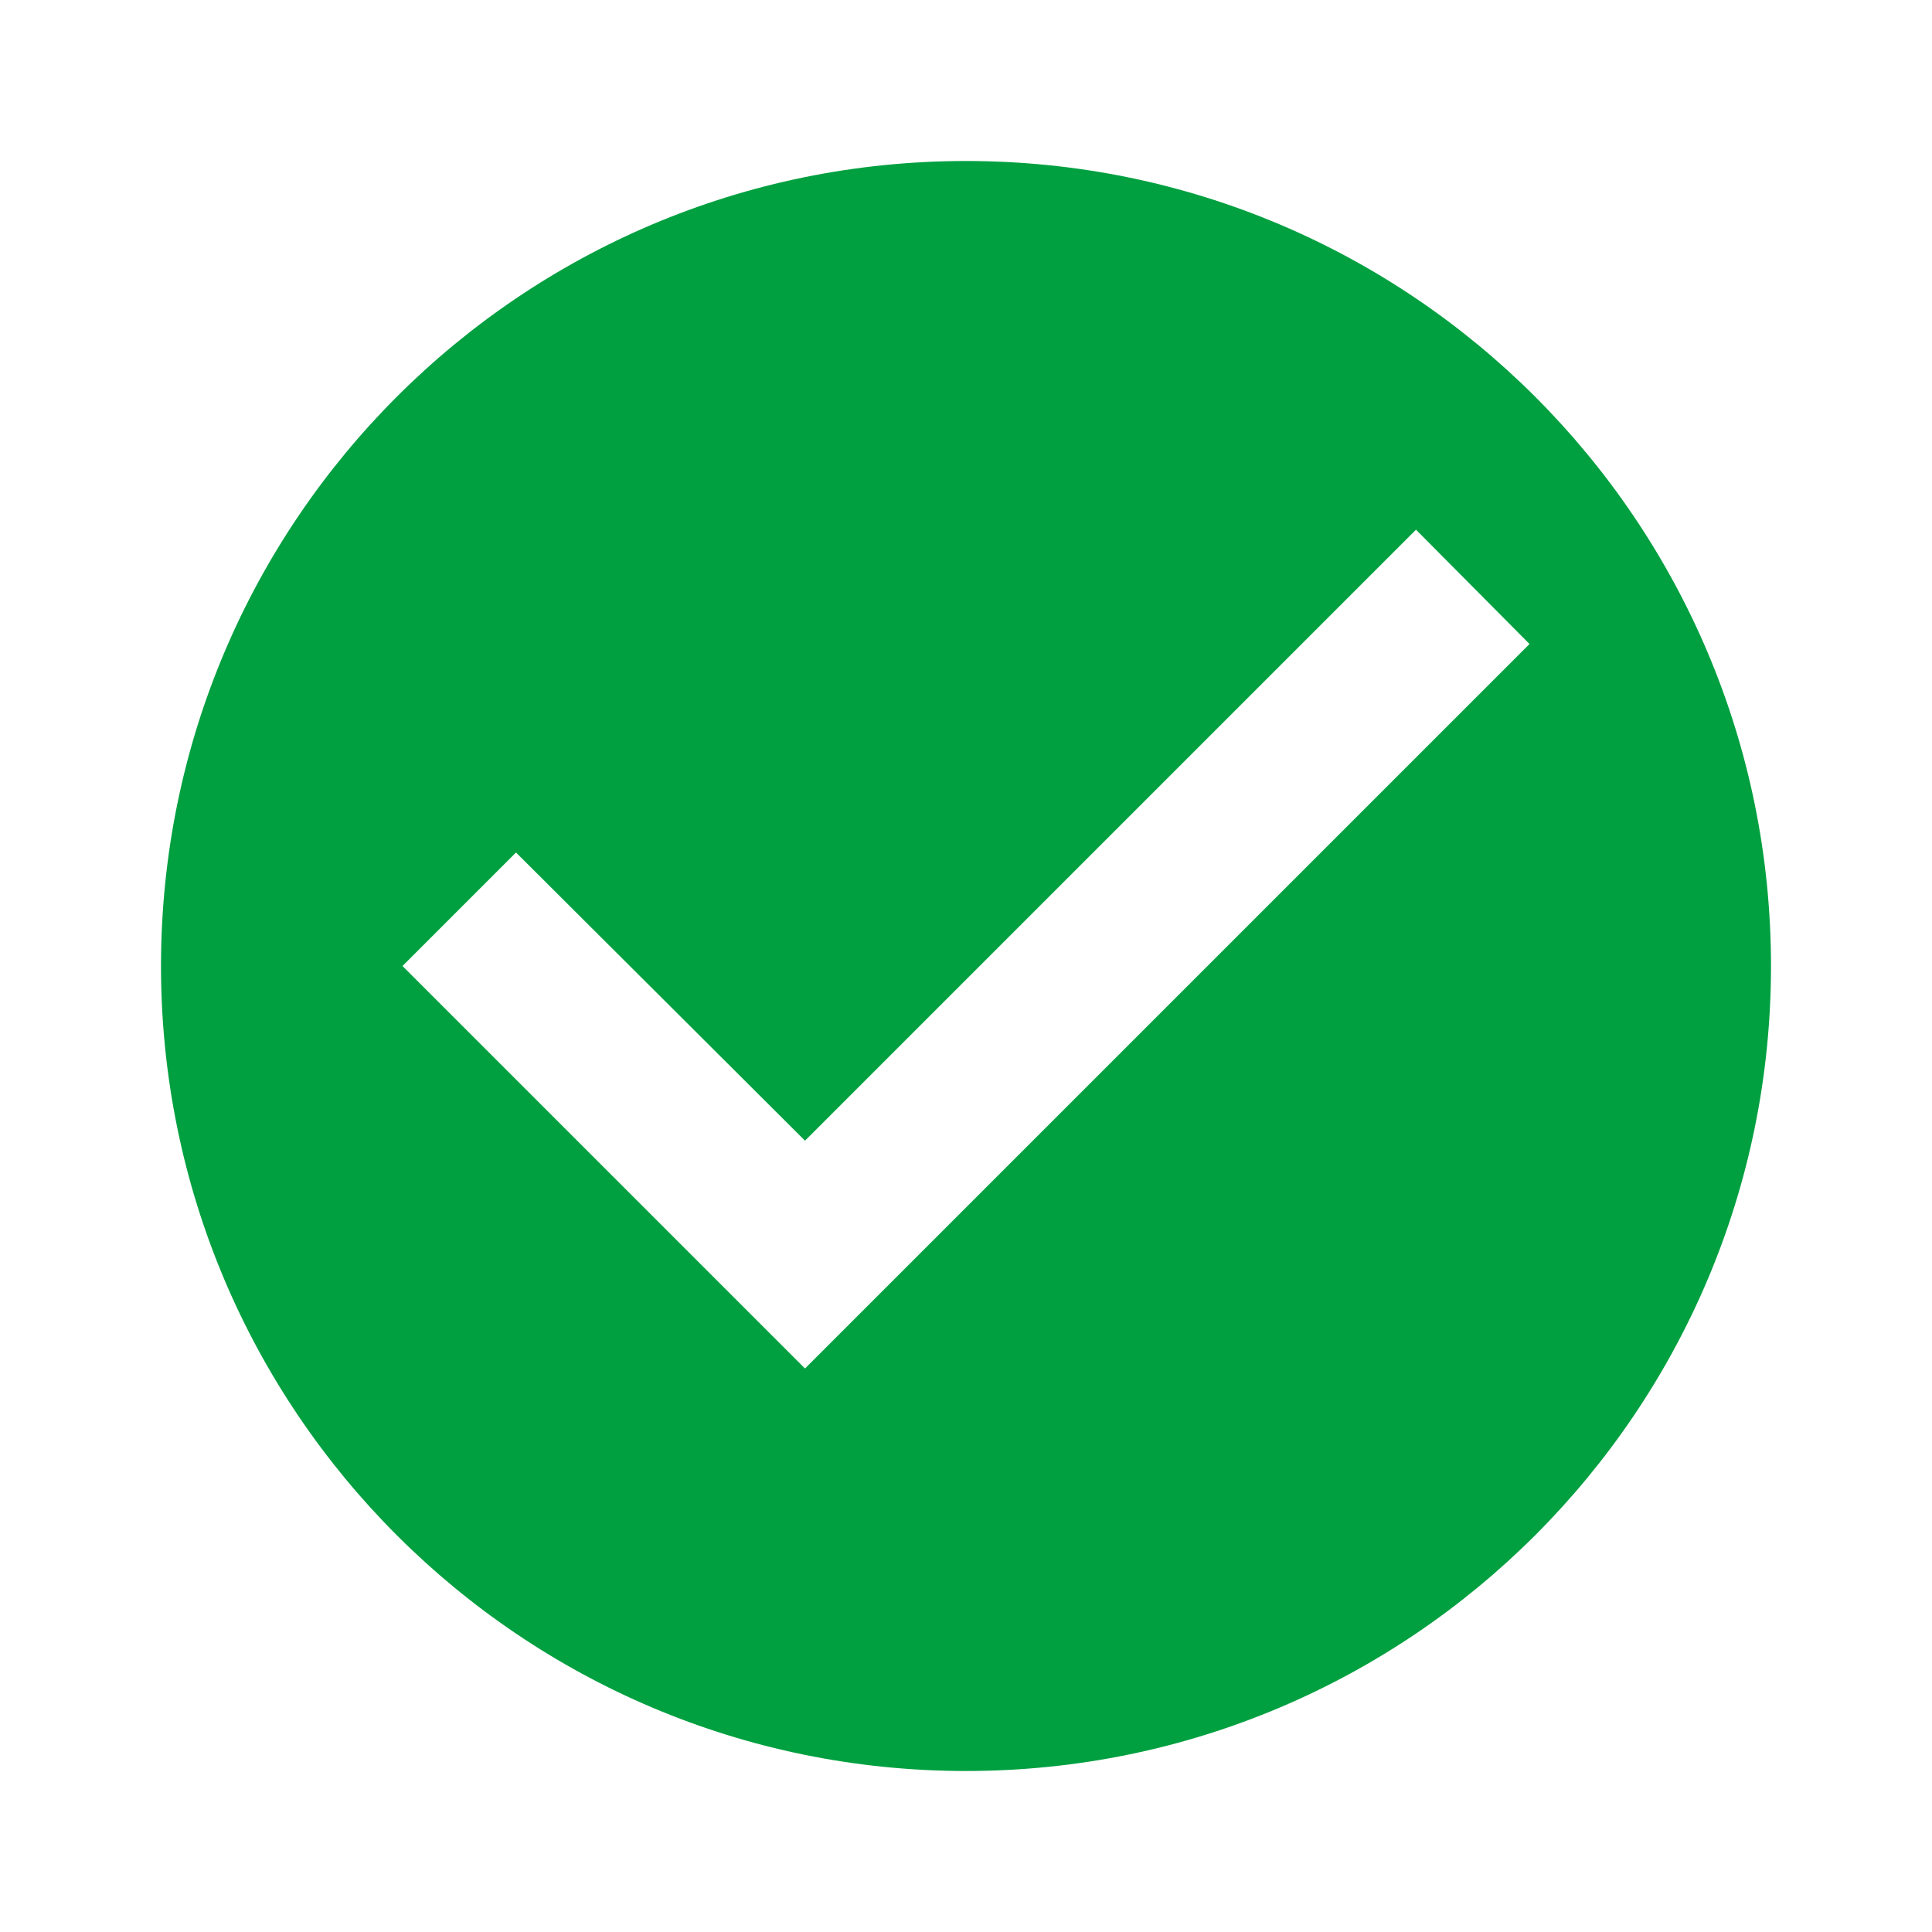
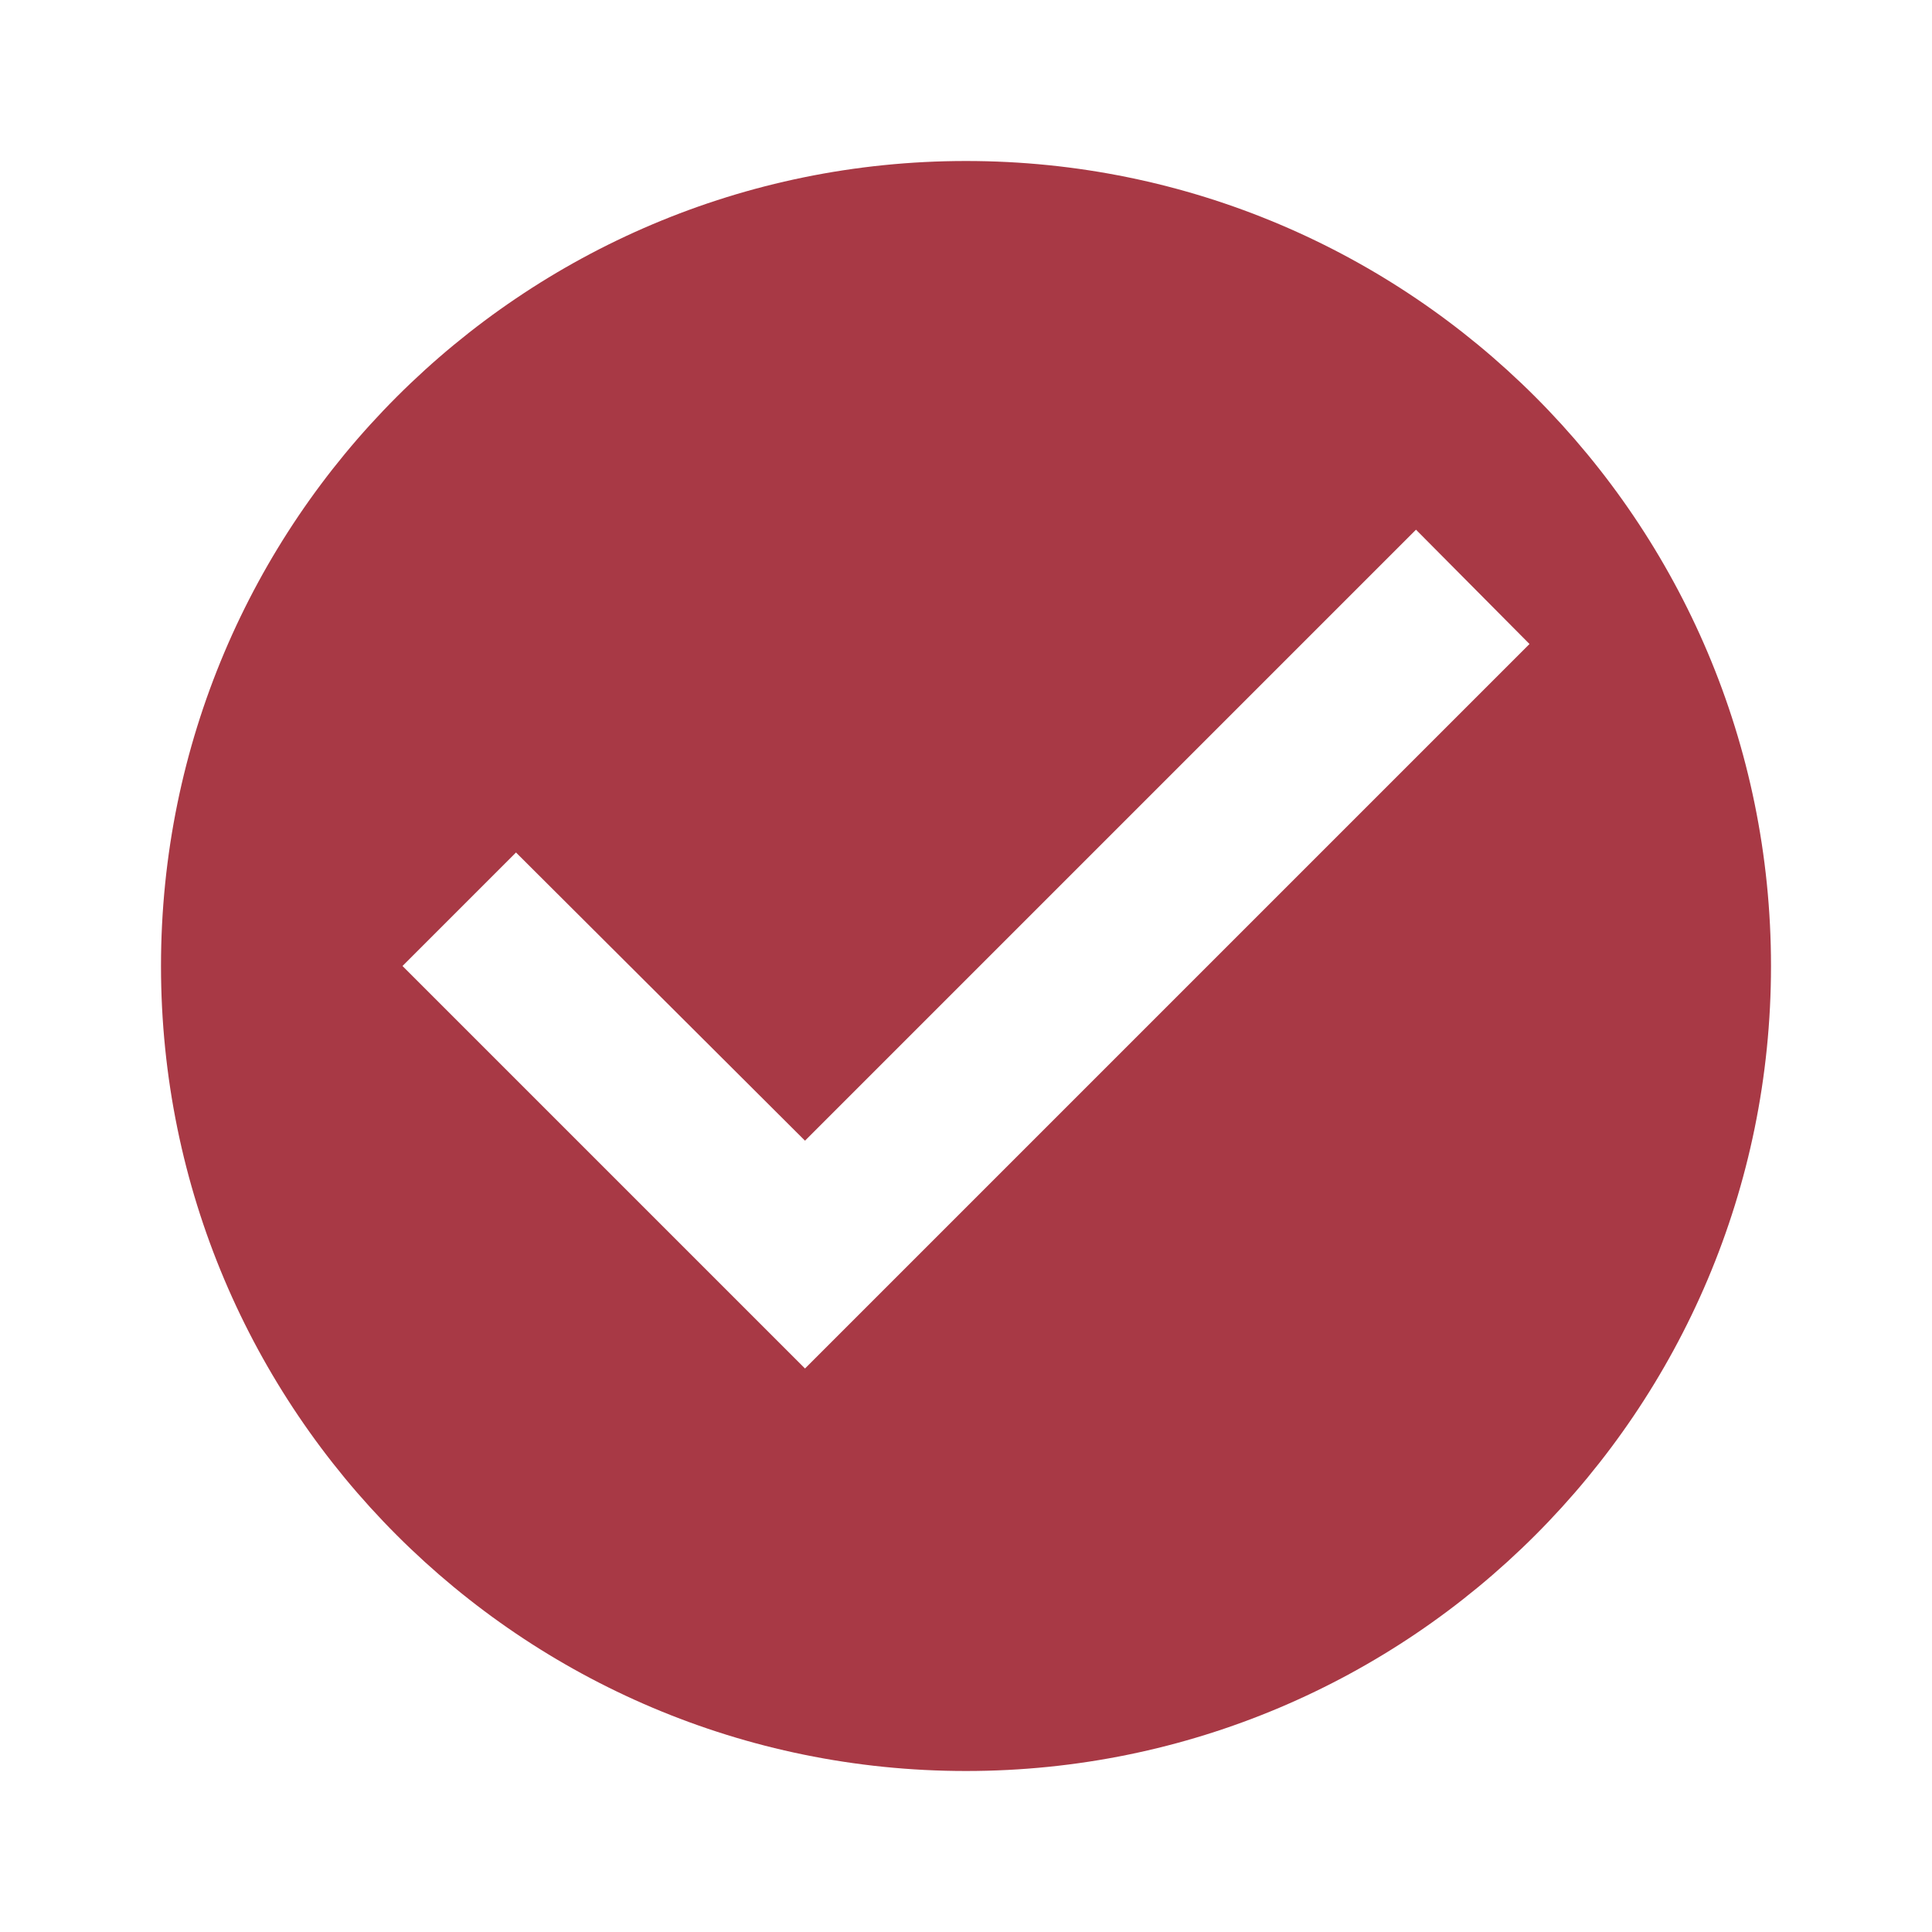
<svg xmlns="http://www.w3.org/2000/svg" width="24" height="24" viewBox="0 0 24 24">
  <defs>
-     <style>.a{fill:none;}.b{fill:#00a040;}</style>
+     <style>.a{fill:none;}.b{fill:#A83945;}</style>
  </defs>
  <path class="a" d="M0,0H24V24H0Z" />
  <path class="b" d="M12,2A10,10,0,1,0,22,12,10,10,0,0,0,12,2ZM10,17,5,12l1.41-1.41L10,14.17l7.59-7.59L19,8Z" />
</svg>
